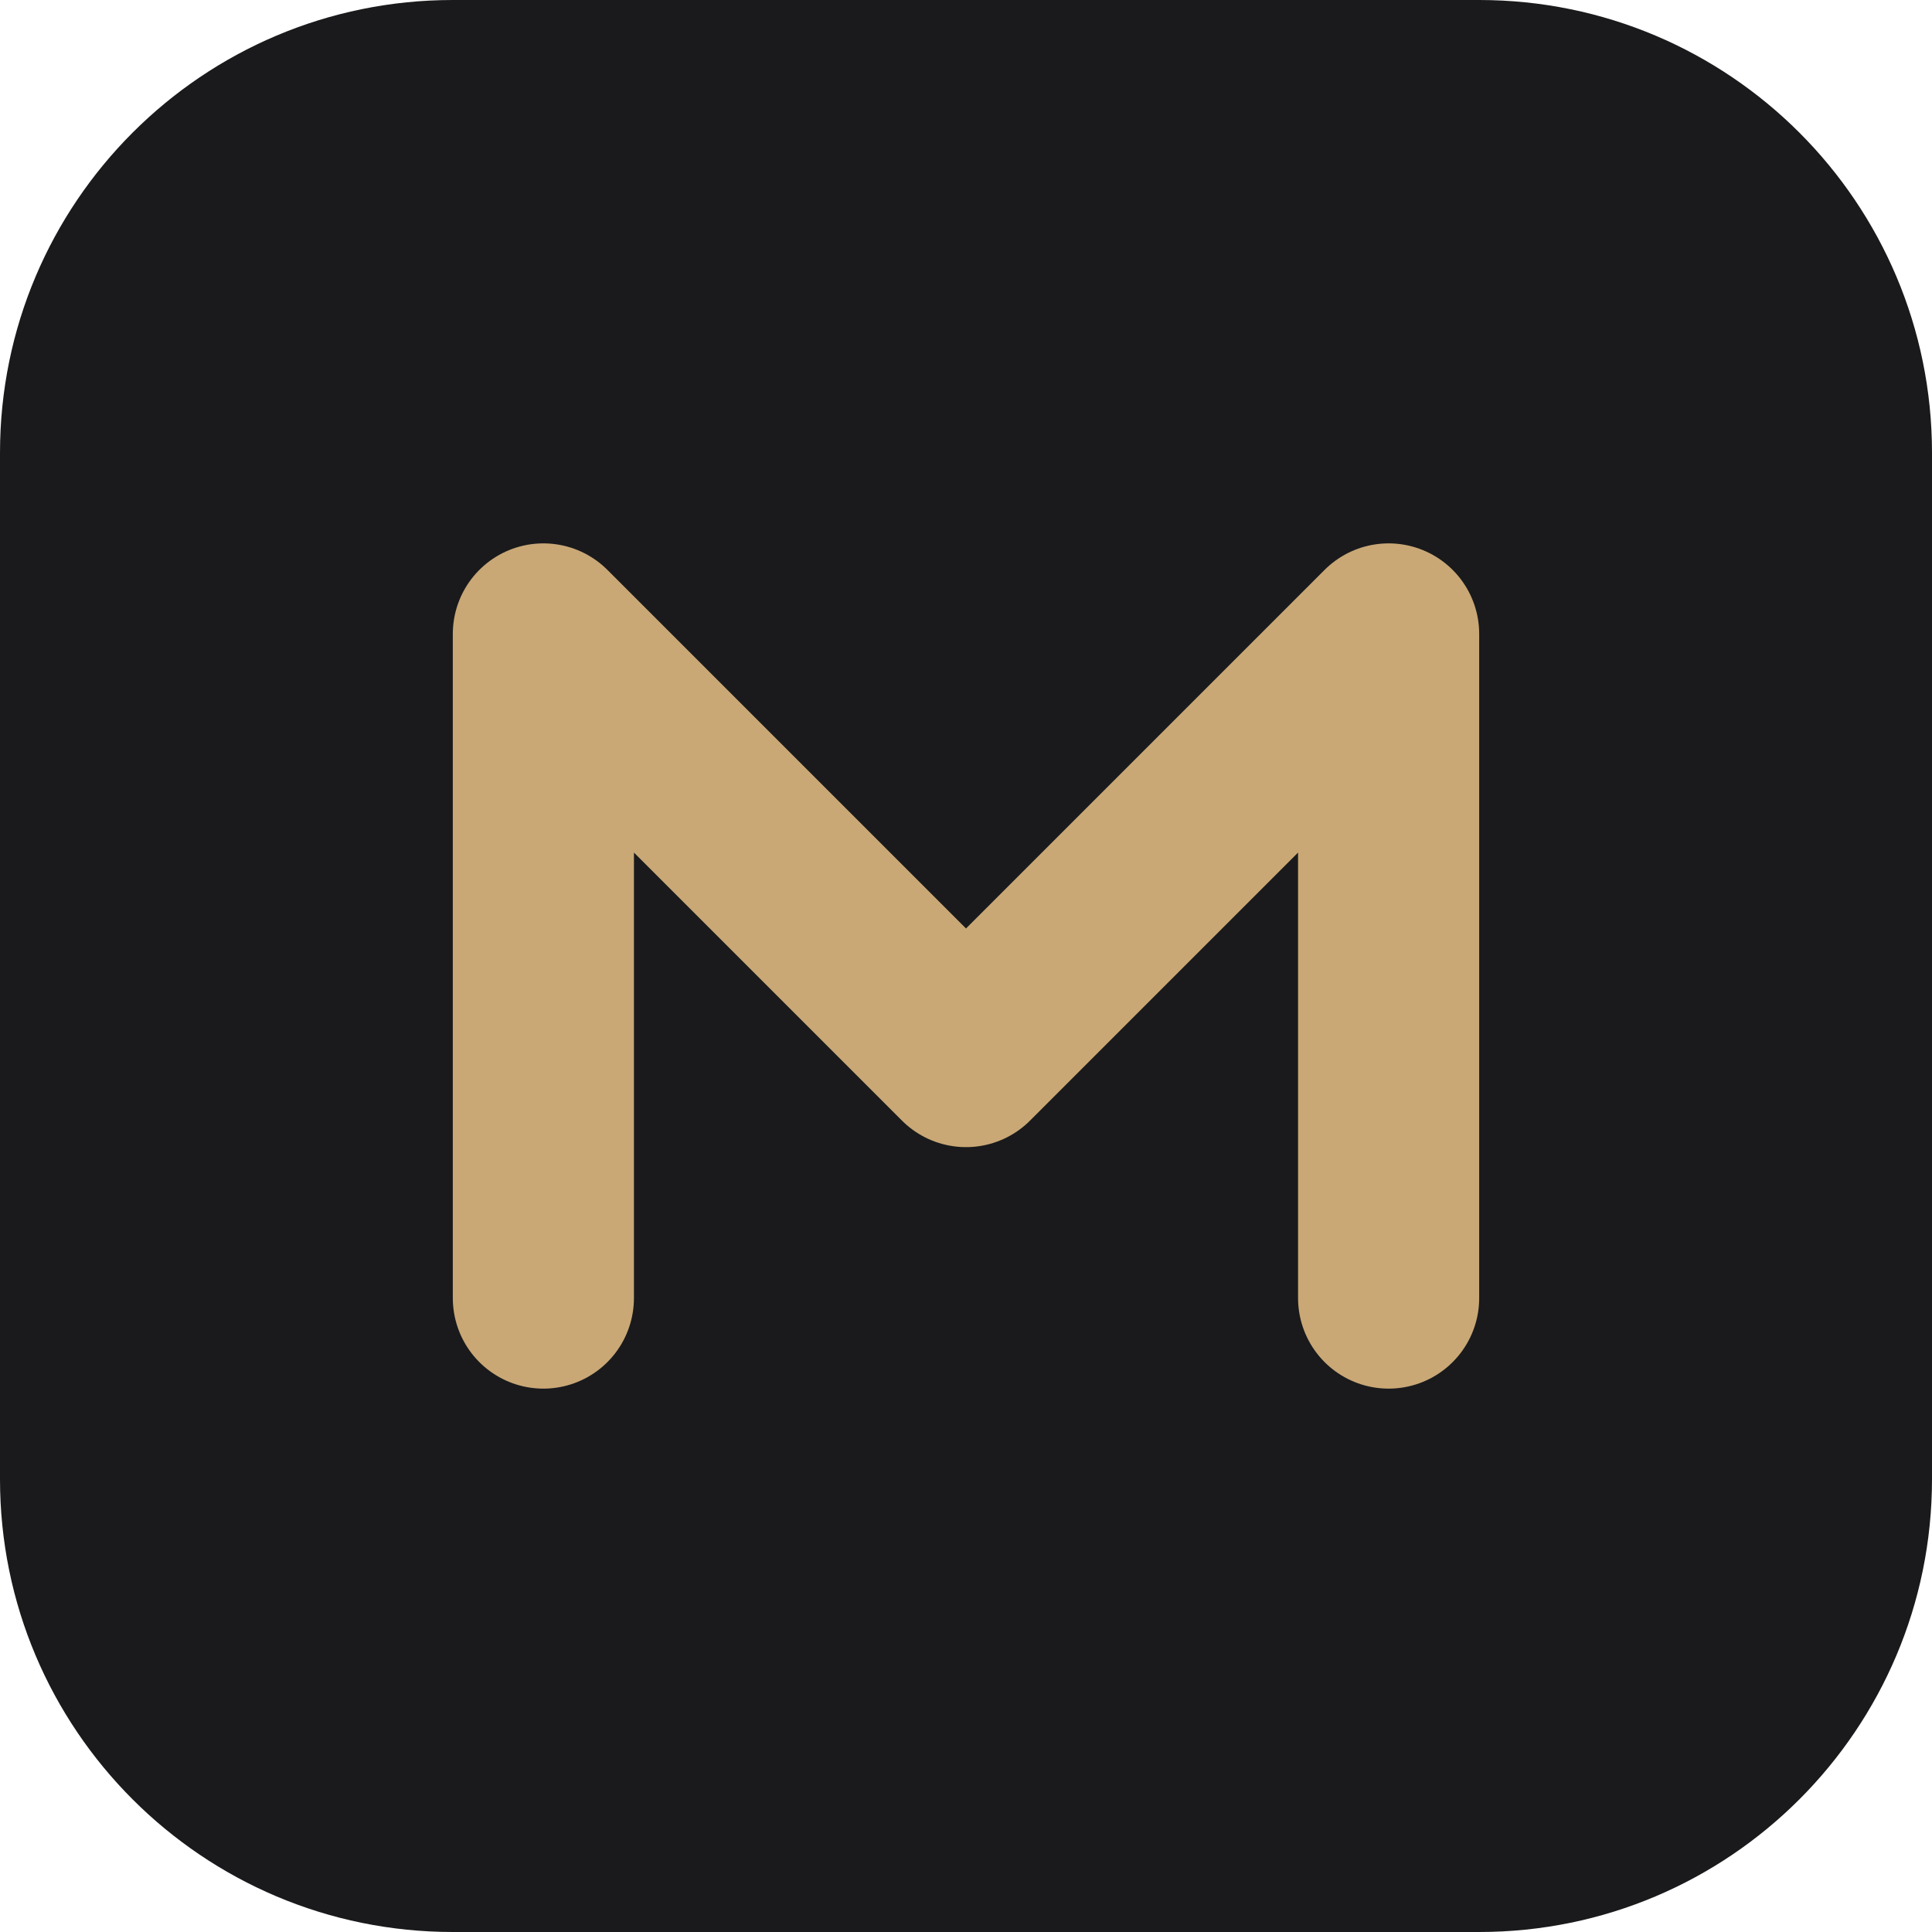
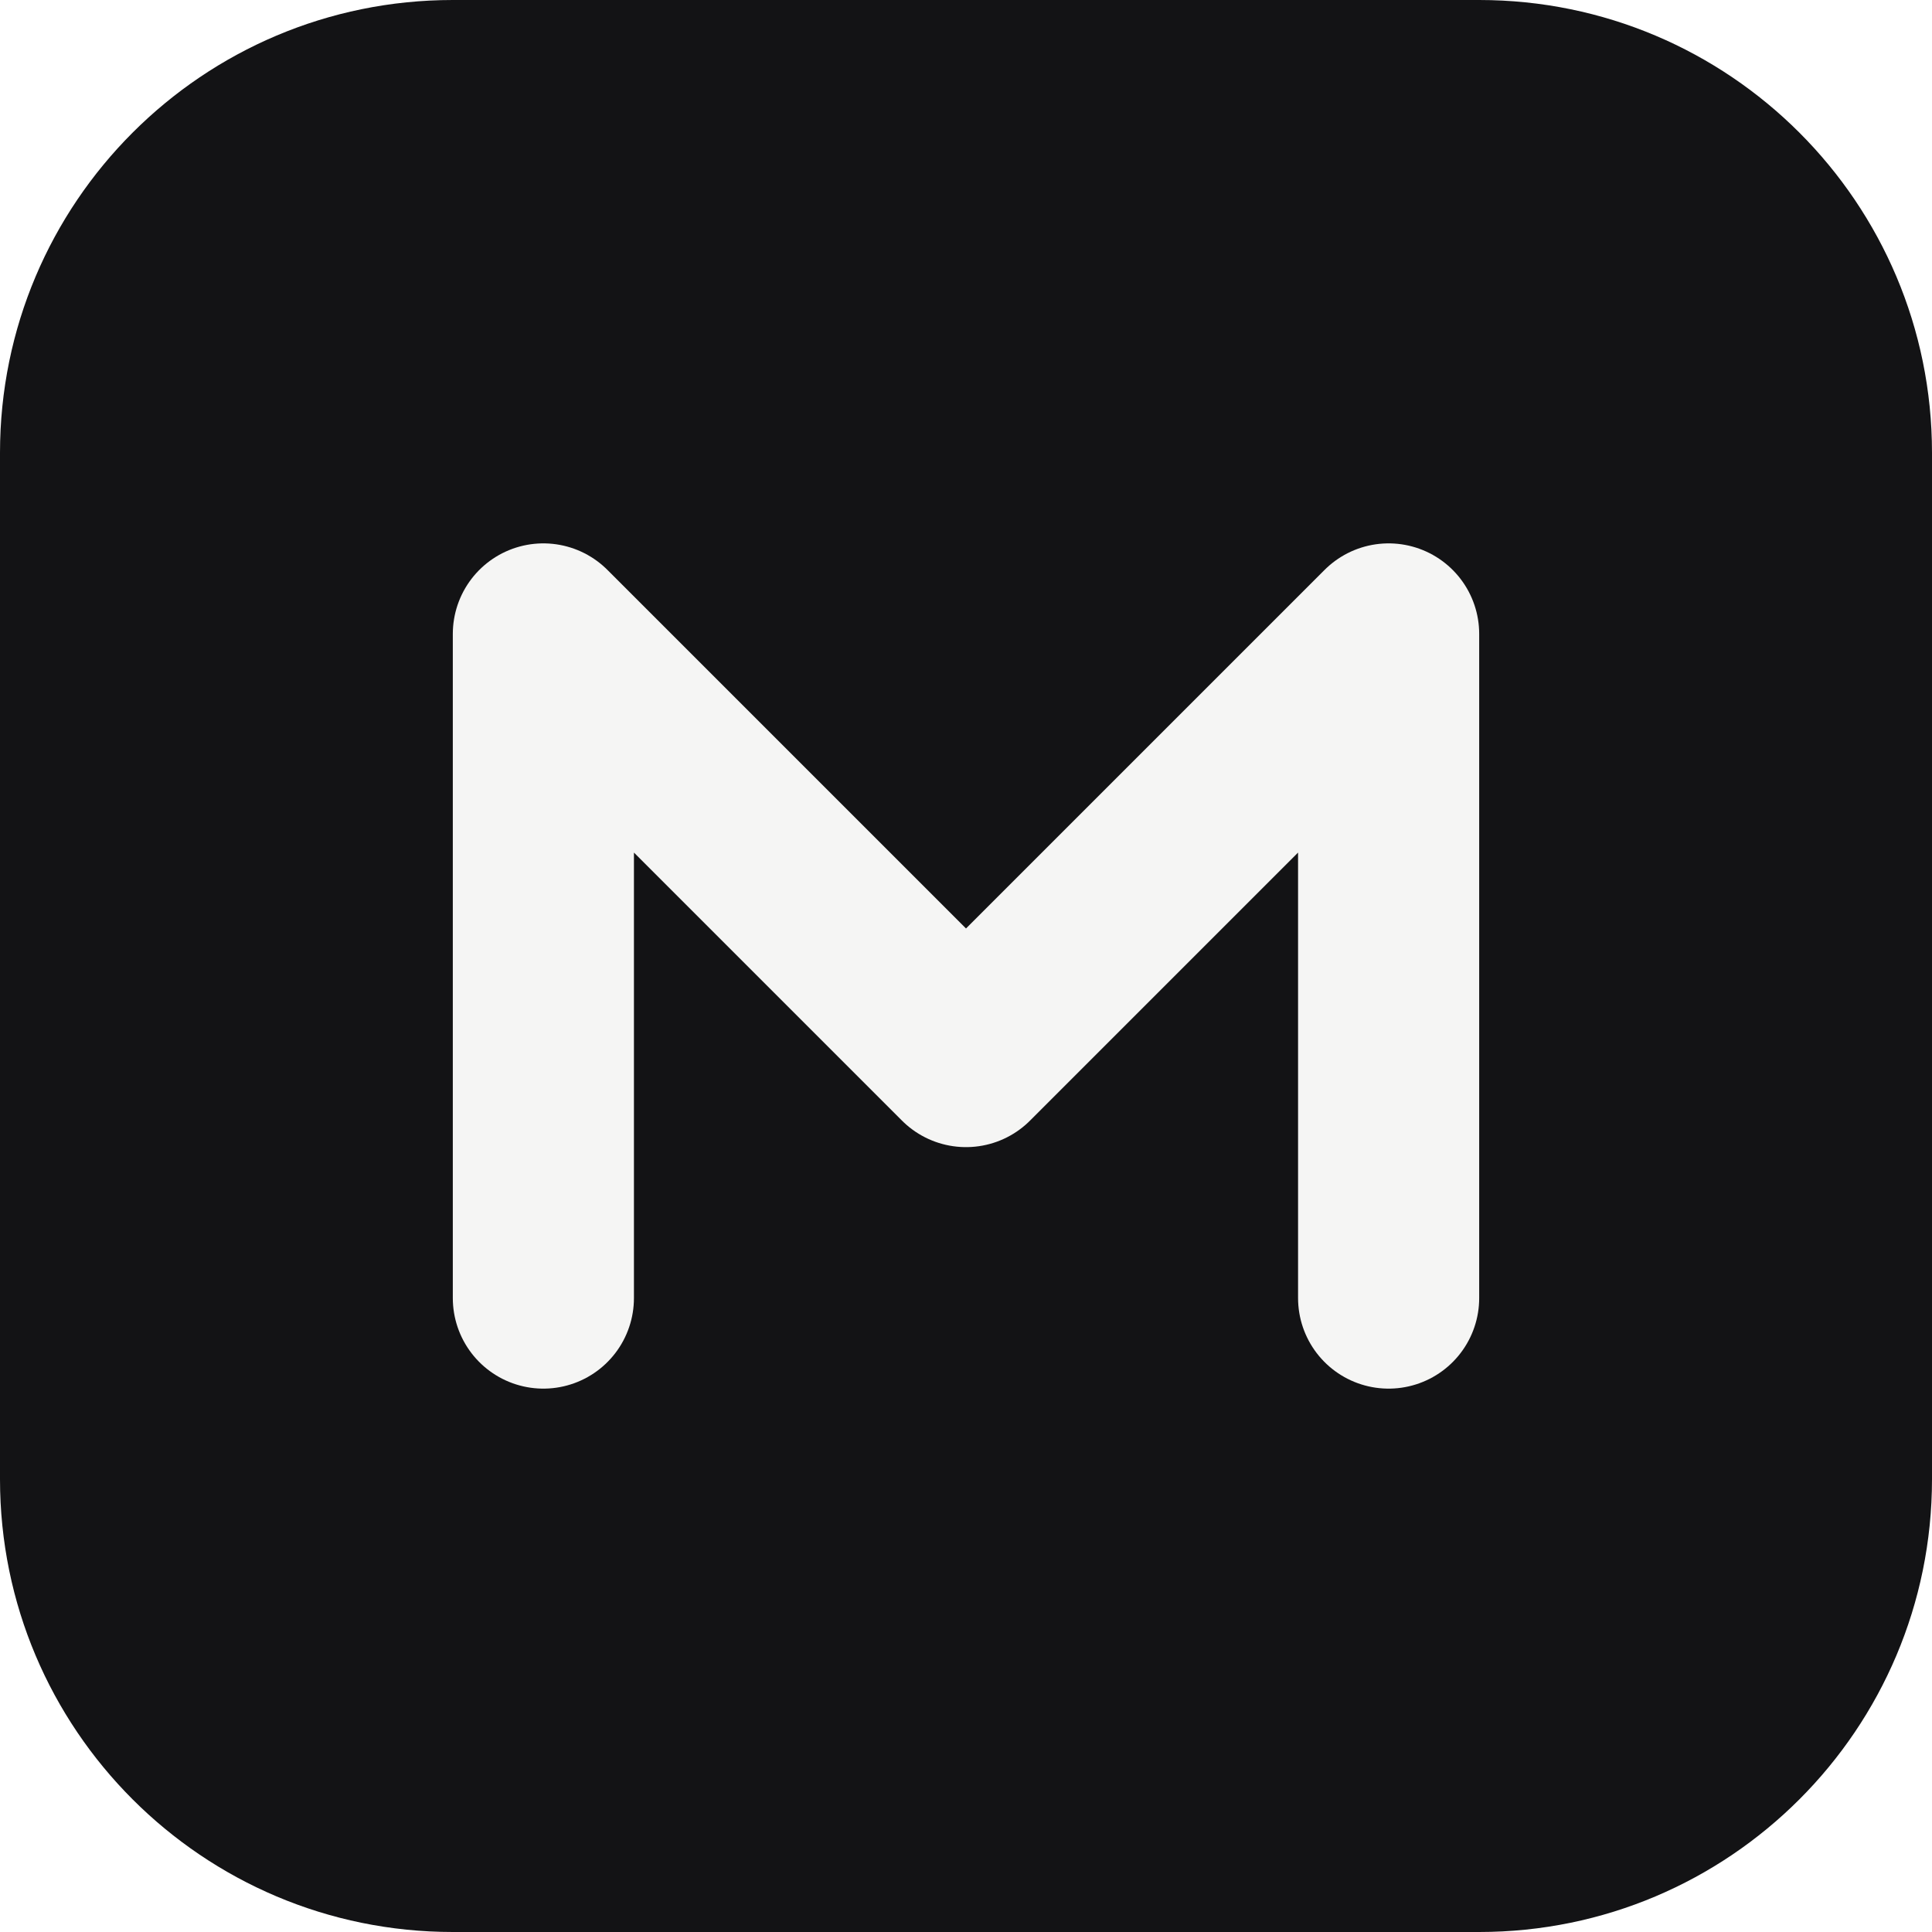
<svg xmlns="http://www.w3.org/2000/svg" viewBox="0 0 128 128">
-   <rect width="128" height="128" rx="30" fill="#1a1a1c" />
-   <path d="M 36 86 L 36 42 L 64 70 L 92 42 L 92 86" fill="none" stroke="#c9a876" stroke-width="12" stroke-linecap="round" stroke-linejoin="round" />
+   <rect width="128" height="128" rx="30" fill="#131315" />
+   <path d="M 36 86 L 36 42 L 64 70 L 92 42 L 92 86" fill="none" stroke="#f5f5f4" stroke-width="12" stroke-linecap="round" stroke-linejoin="round" />
</svg>
